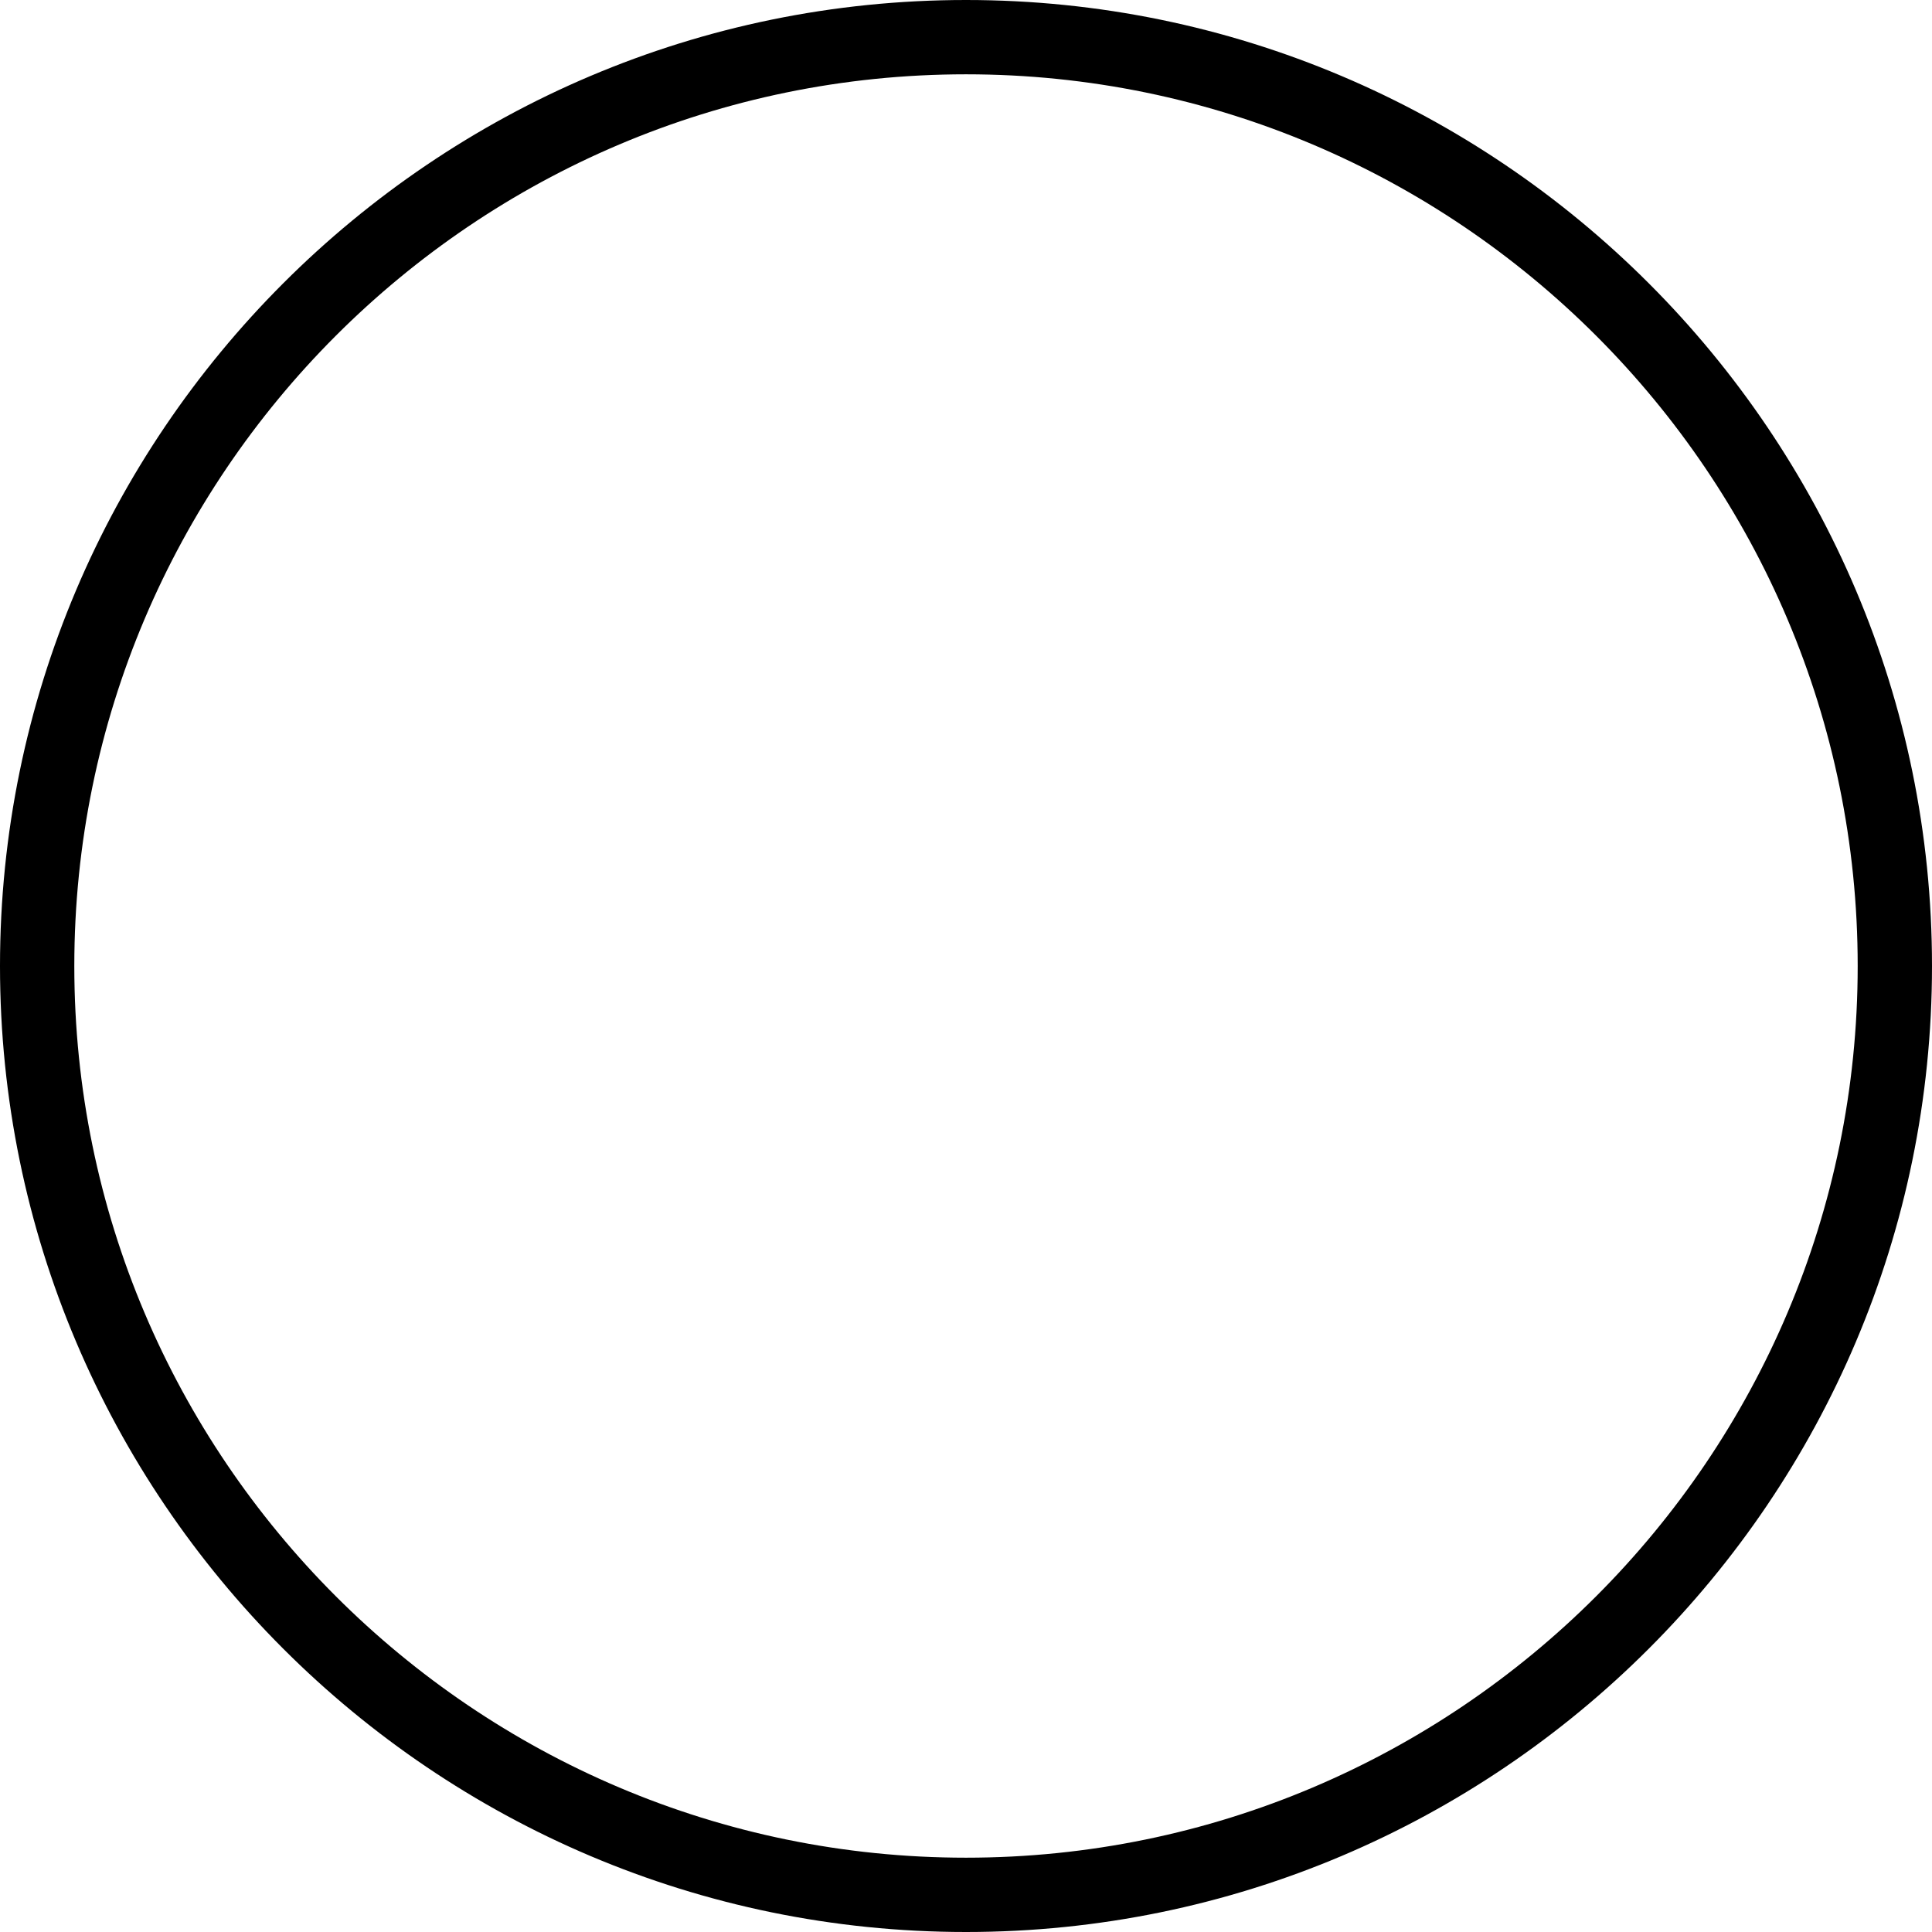
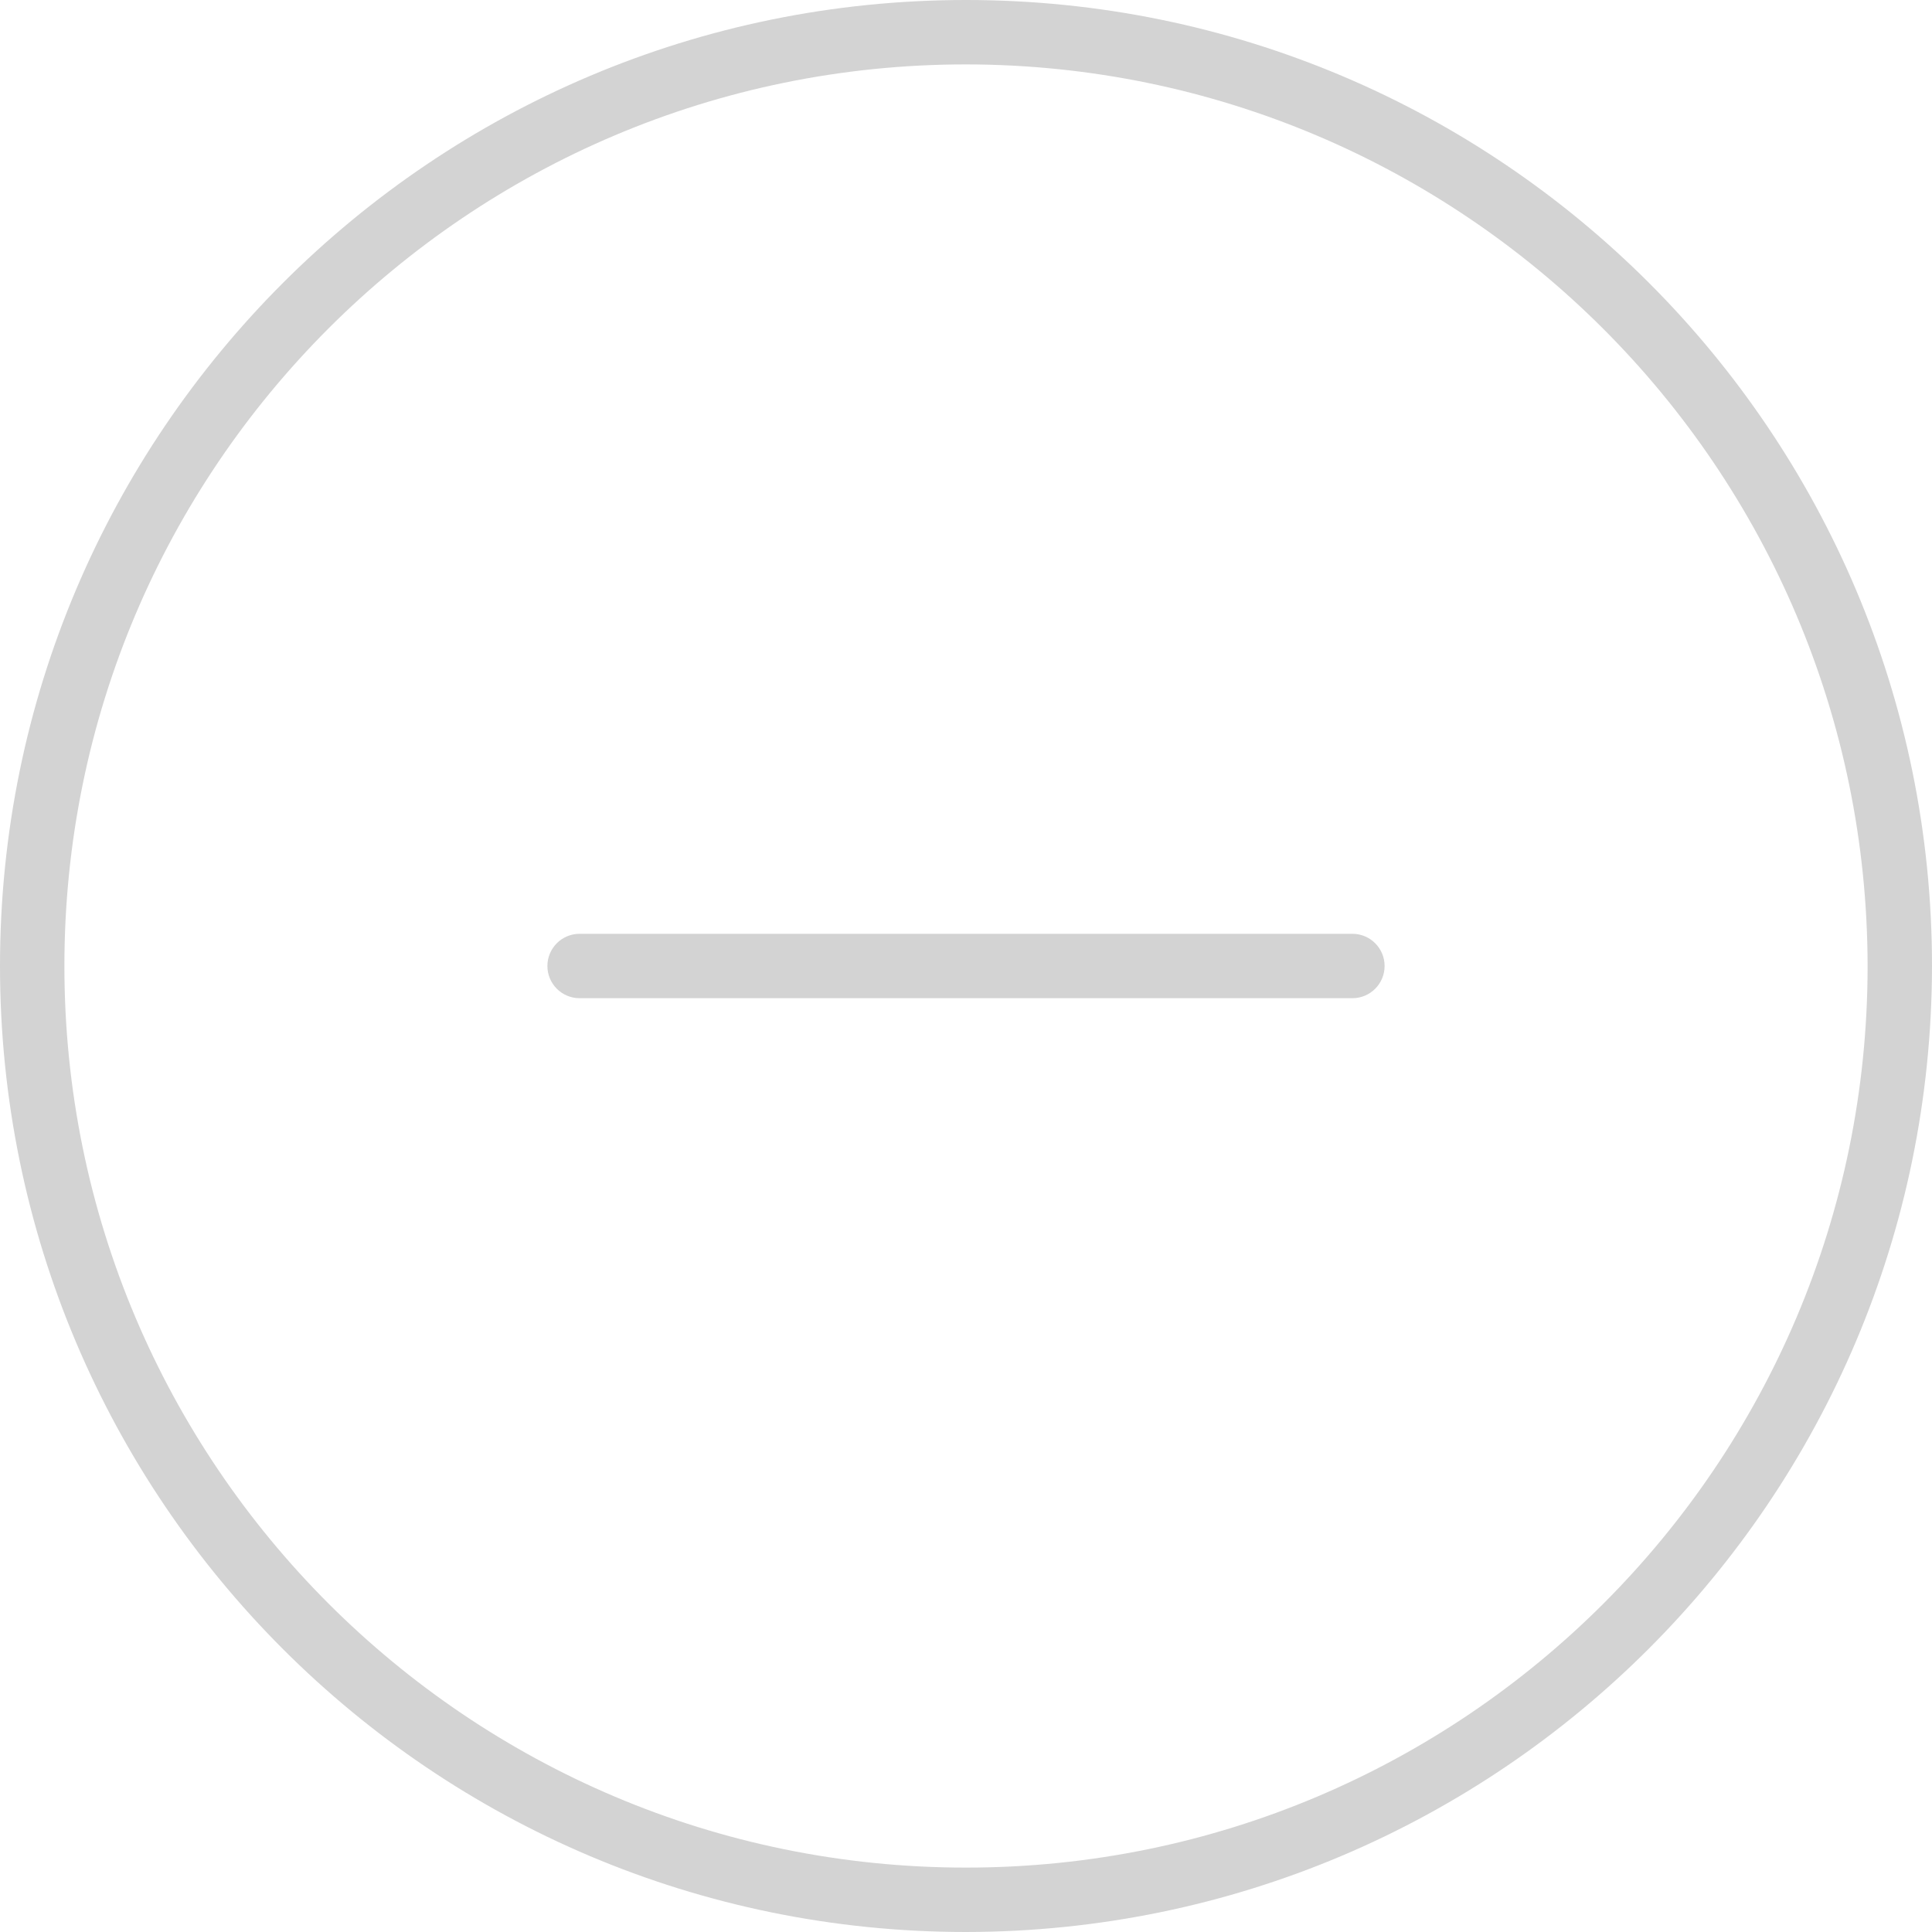
- <svg xmlns="http://www.w3.org/2000/svg" version="1.1" id="Capa_1" x="0px" y="0px" viewBox="0 0 52 52" style="enable-background:new 0 0 52 52;" xml:space="preserve">
+ <svg xmlns="http://www.w3.org/2000/svg" version="1.1" fill="#d3d3d3" id="Capa_1" x="0px" y="0px" viewBox="0 0 480 480" style="enable-background:new 0 0 480 480;" xml:space="preserve">
  <g>
-     <path d="M26,0C11.664,0,0,11.663,0,26s11.664,26,26,26s26-11.663,26-26S40.336,0,26,0z M26,50C12.767,50,2,39.233,2,26   S12.767,2,26,2s24,10.767,24,24S39.233,50,26,50z" />
-     <path d="1s0.448,1,1,1H25v12c0,0.553,0.448,1,1,1   s1-0.447,1-1V27h11.5c0.552,0,1-0.447,1-1S39.052,25,38.5,25z" />
+     <g>
+       <path d="M240,0C107.452,0,0,107.452,0,240s107.452,240,240,240c132.486-0.15,239.85-107.514,240-240C480,107.452,372.548,0,240,0z     M240,464C116.288,464,16,363.712,16,240S116.288,16,240,16c123.653,0.141,223.859,100.347,224,224    C464,363.712,363.712,464,240,464z" />
+     </g>
+   </g>
+   <g>
+     <g>
+       <path d="M336,232H144c-4.418,0-8,3.582-8,8s3.582,8,8,8h192c4.418,0,8-3.582,8-8S340.418,232,336,232z" />
+     </g>
  </g>
  <g>
</g>
  <g>
</g>
  <g>
</g>
  <g>
</g>
  <g>
</g>
  <g>
</g>
  <g>
</g>
  <g>
</g>
  <g>
</g>
  <g>
</g>
  <g>
</g>
  <g>
</g>
  <g>
</g>
  <g>
</g>
  <g>
</g>
</svg>
